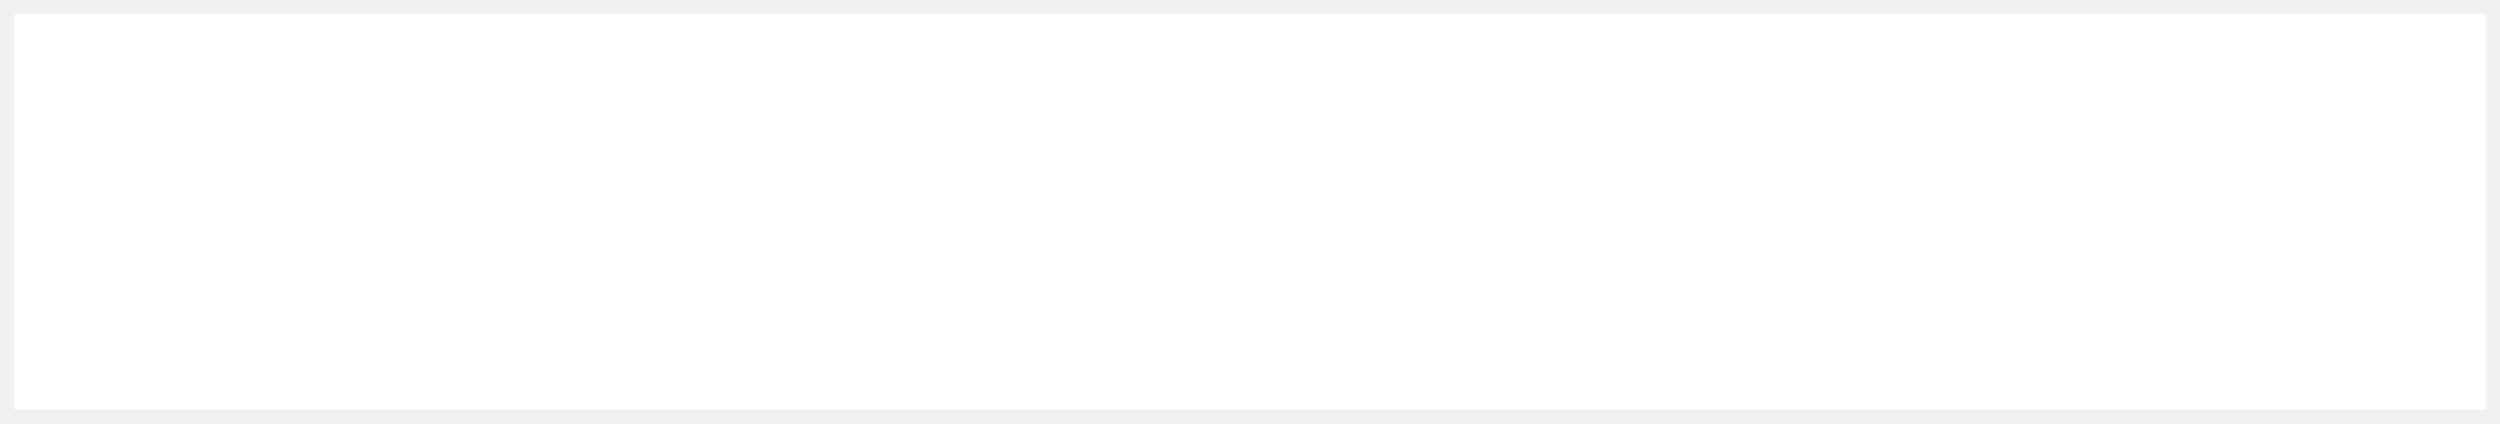
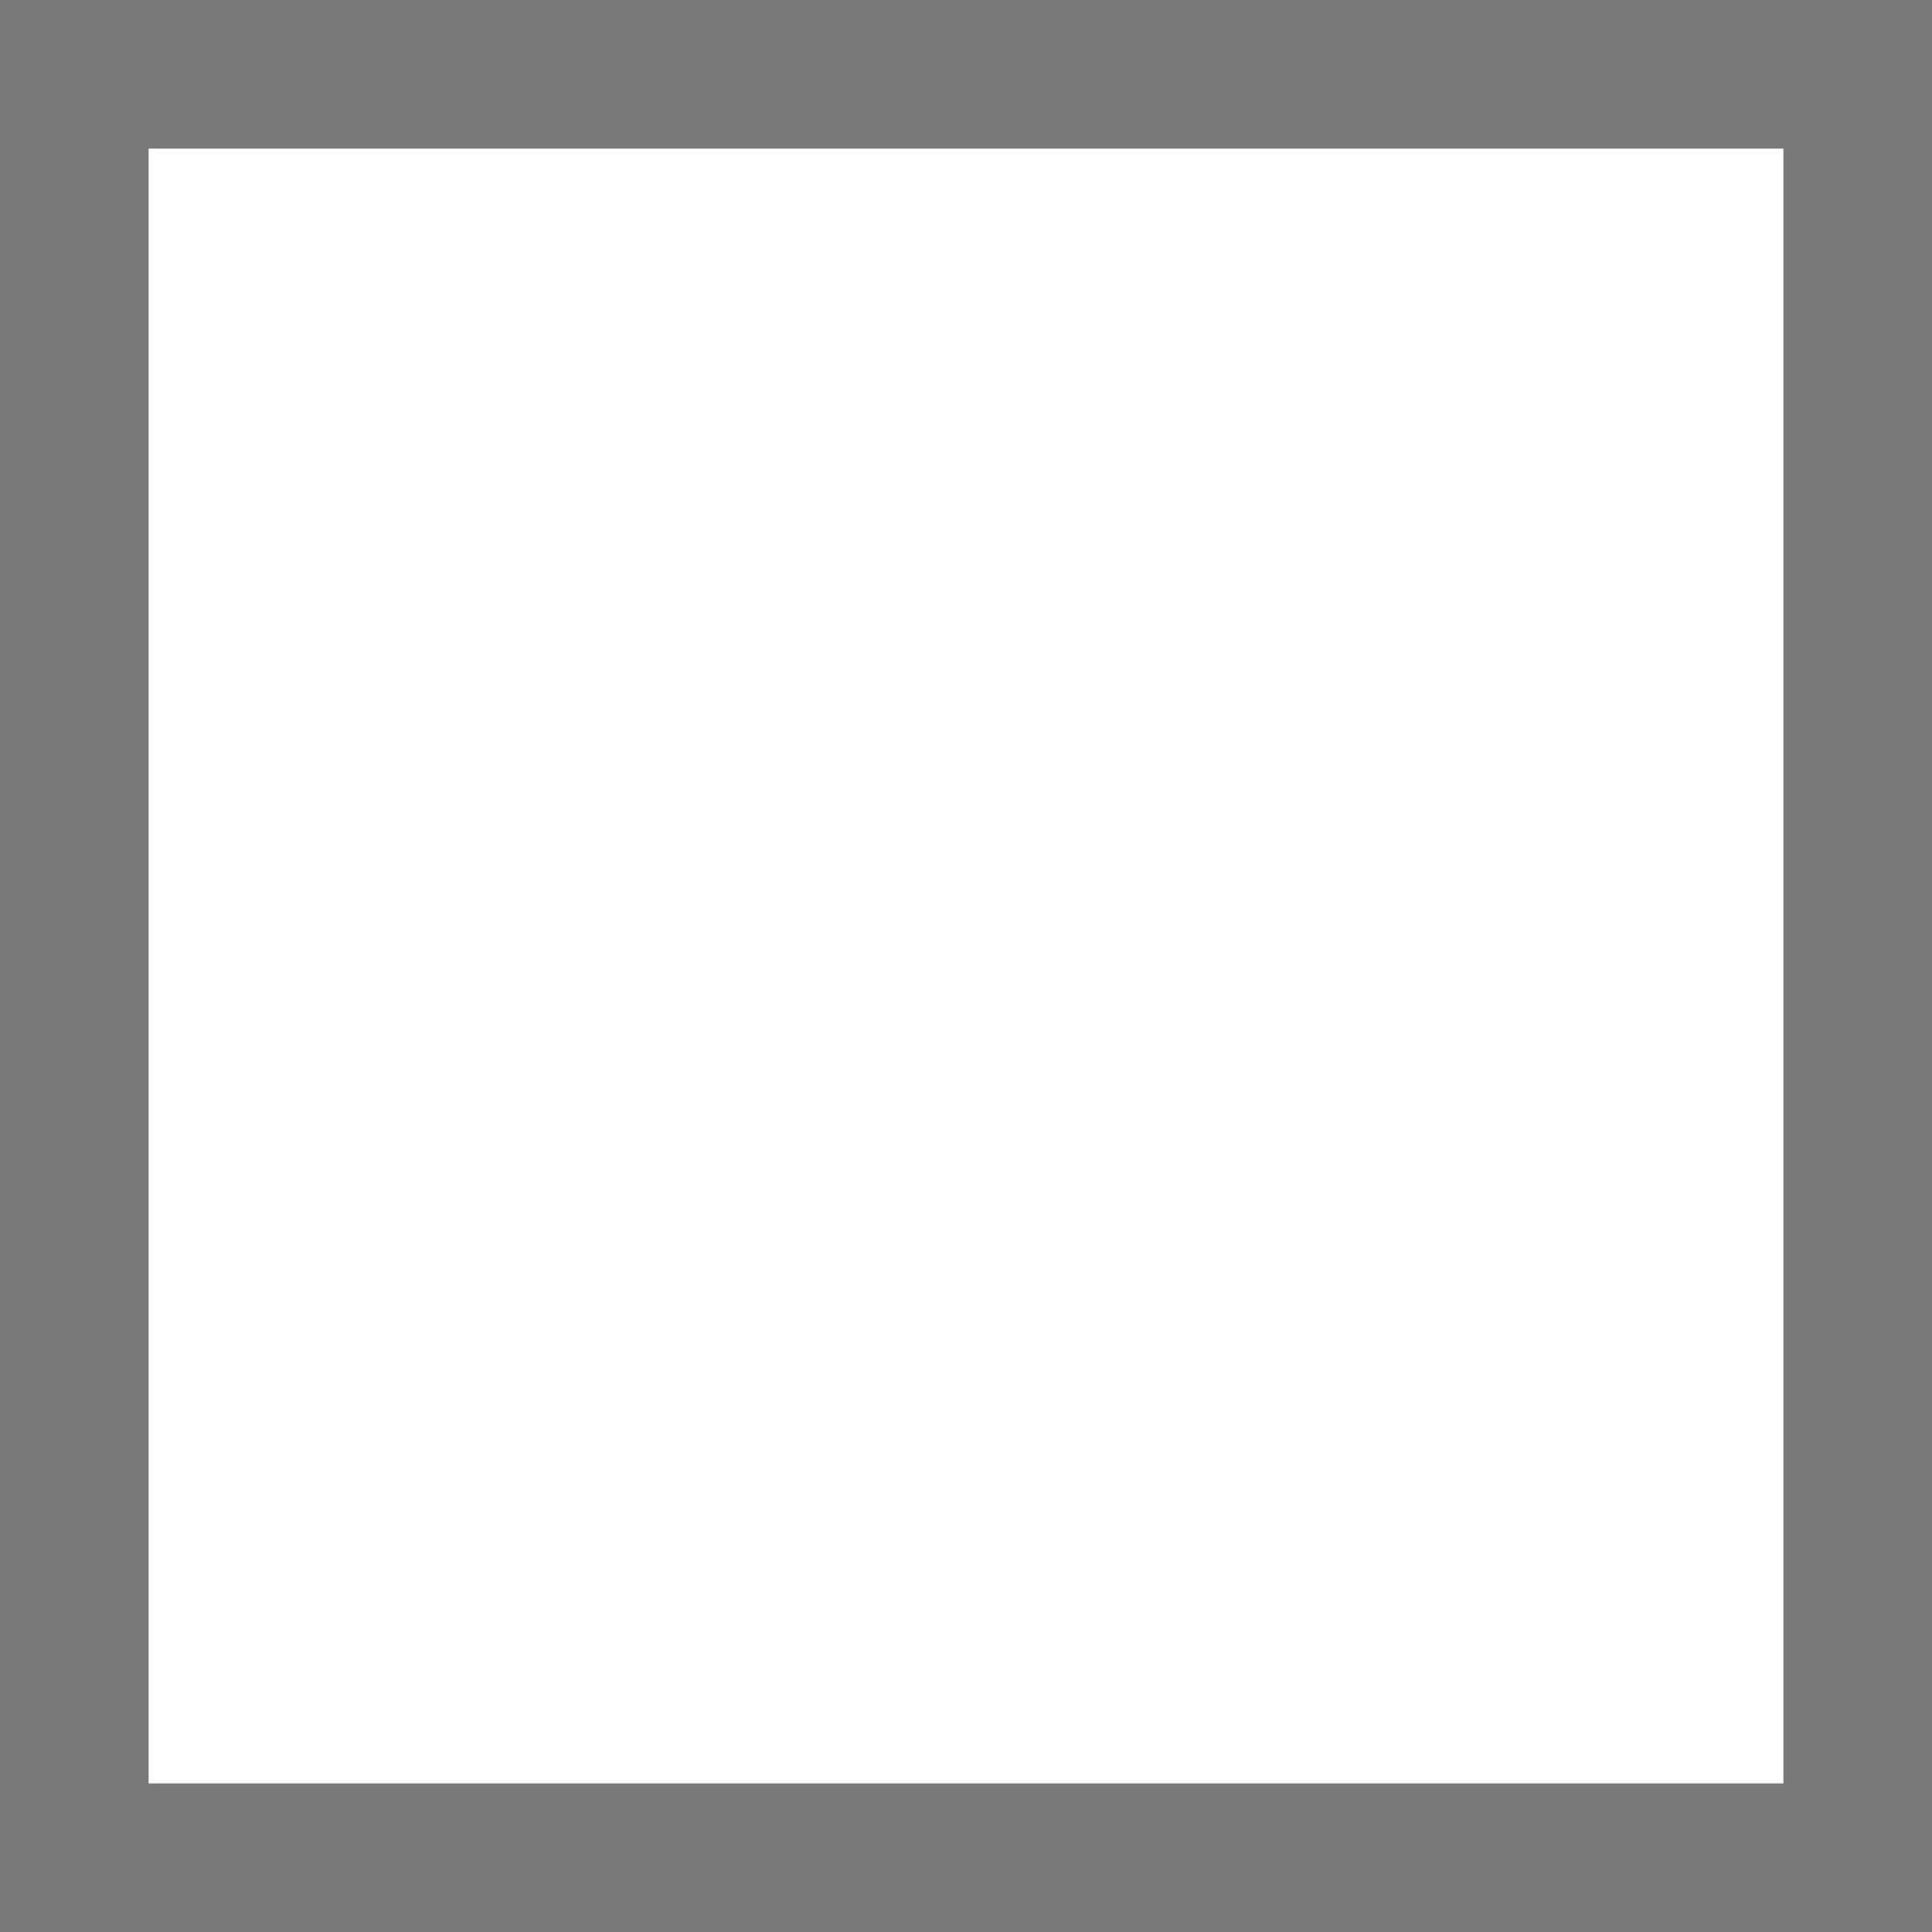
- <svg xmlns="http://www.w3.org/2000/svg" version="1.1" width="177px" height="30px">
-   <g transform="matrix(1 0 0 1 -276 -39 )">
-     <path d="M 277 40  L 452 40  L 452 68  L 277 68  L 277 40  Z " fill-rule="nonzero" fill="#ffffff" stroke="none" />
-   </g>
+ <svg xmlns="http://www.w3.org/2000/svg" version="1.1" width="13px" height="13px" viewBox="23 214  13 13">
+   <path d="M 23.5 214.5  L 35.5 214.5  L 35.5 226.5  L 23.5 226.5  L 23.5 214.5  Z " fill-rule="nonzero" fill="#ffffff" stroke="none" />
+   <path d="M 23.5 214.5  L 35.5 214.5  L 35.5 226.5  L 23.5 226.5  L 23.5 214.5  Z " stroke-width="1" stroke="#797979" fill="none" />
</svg>
